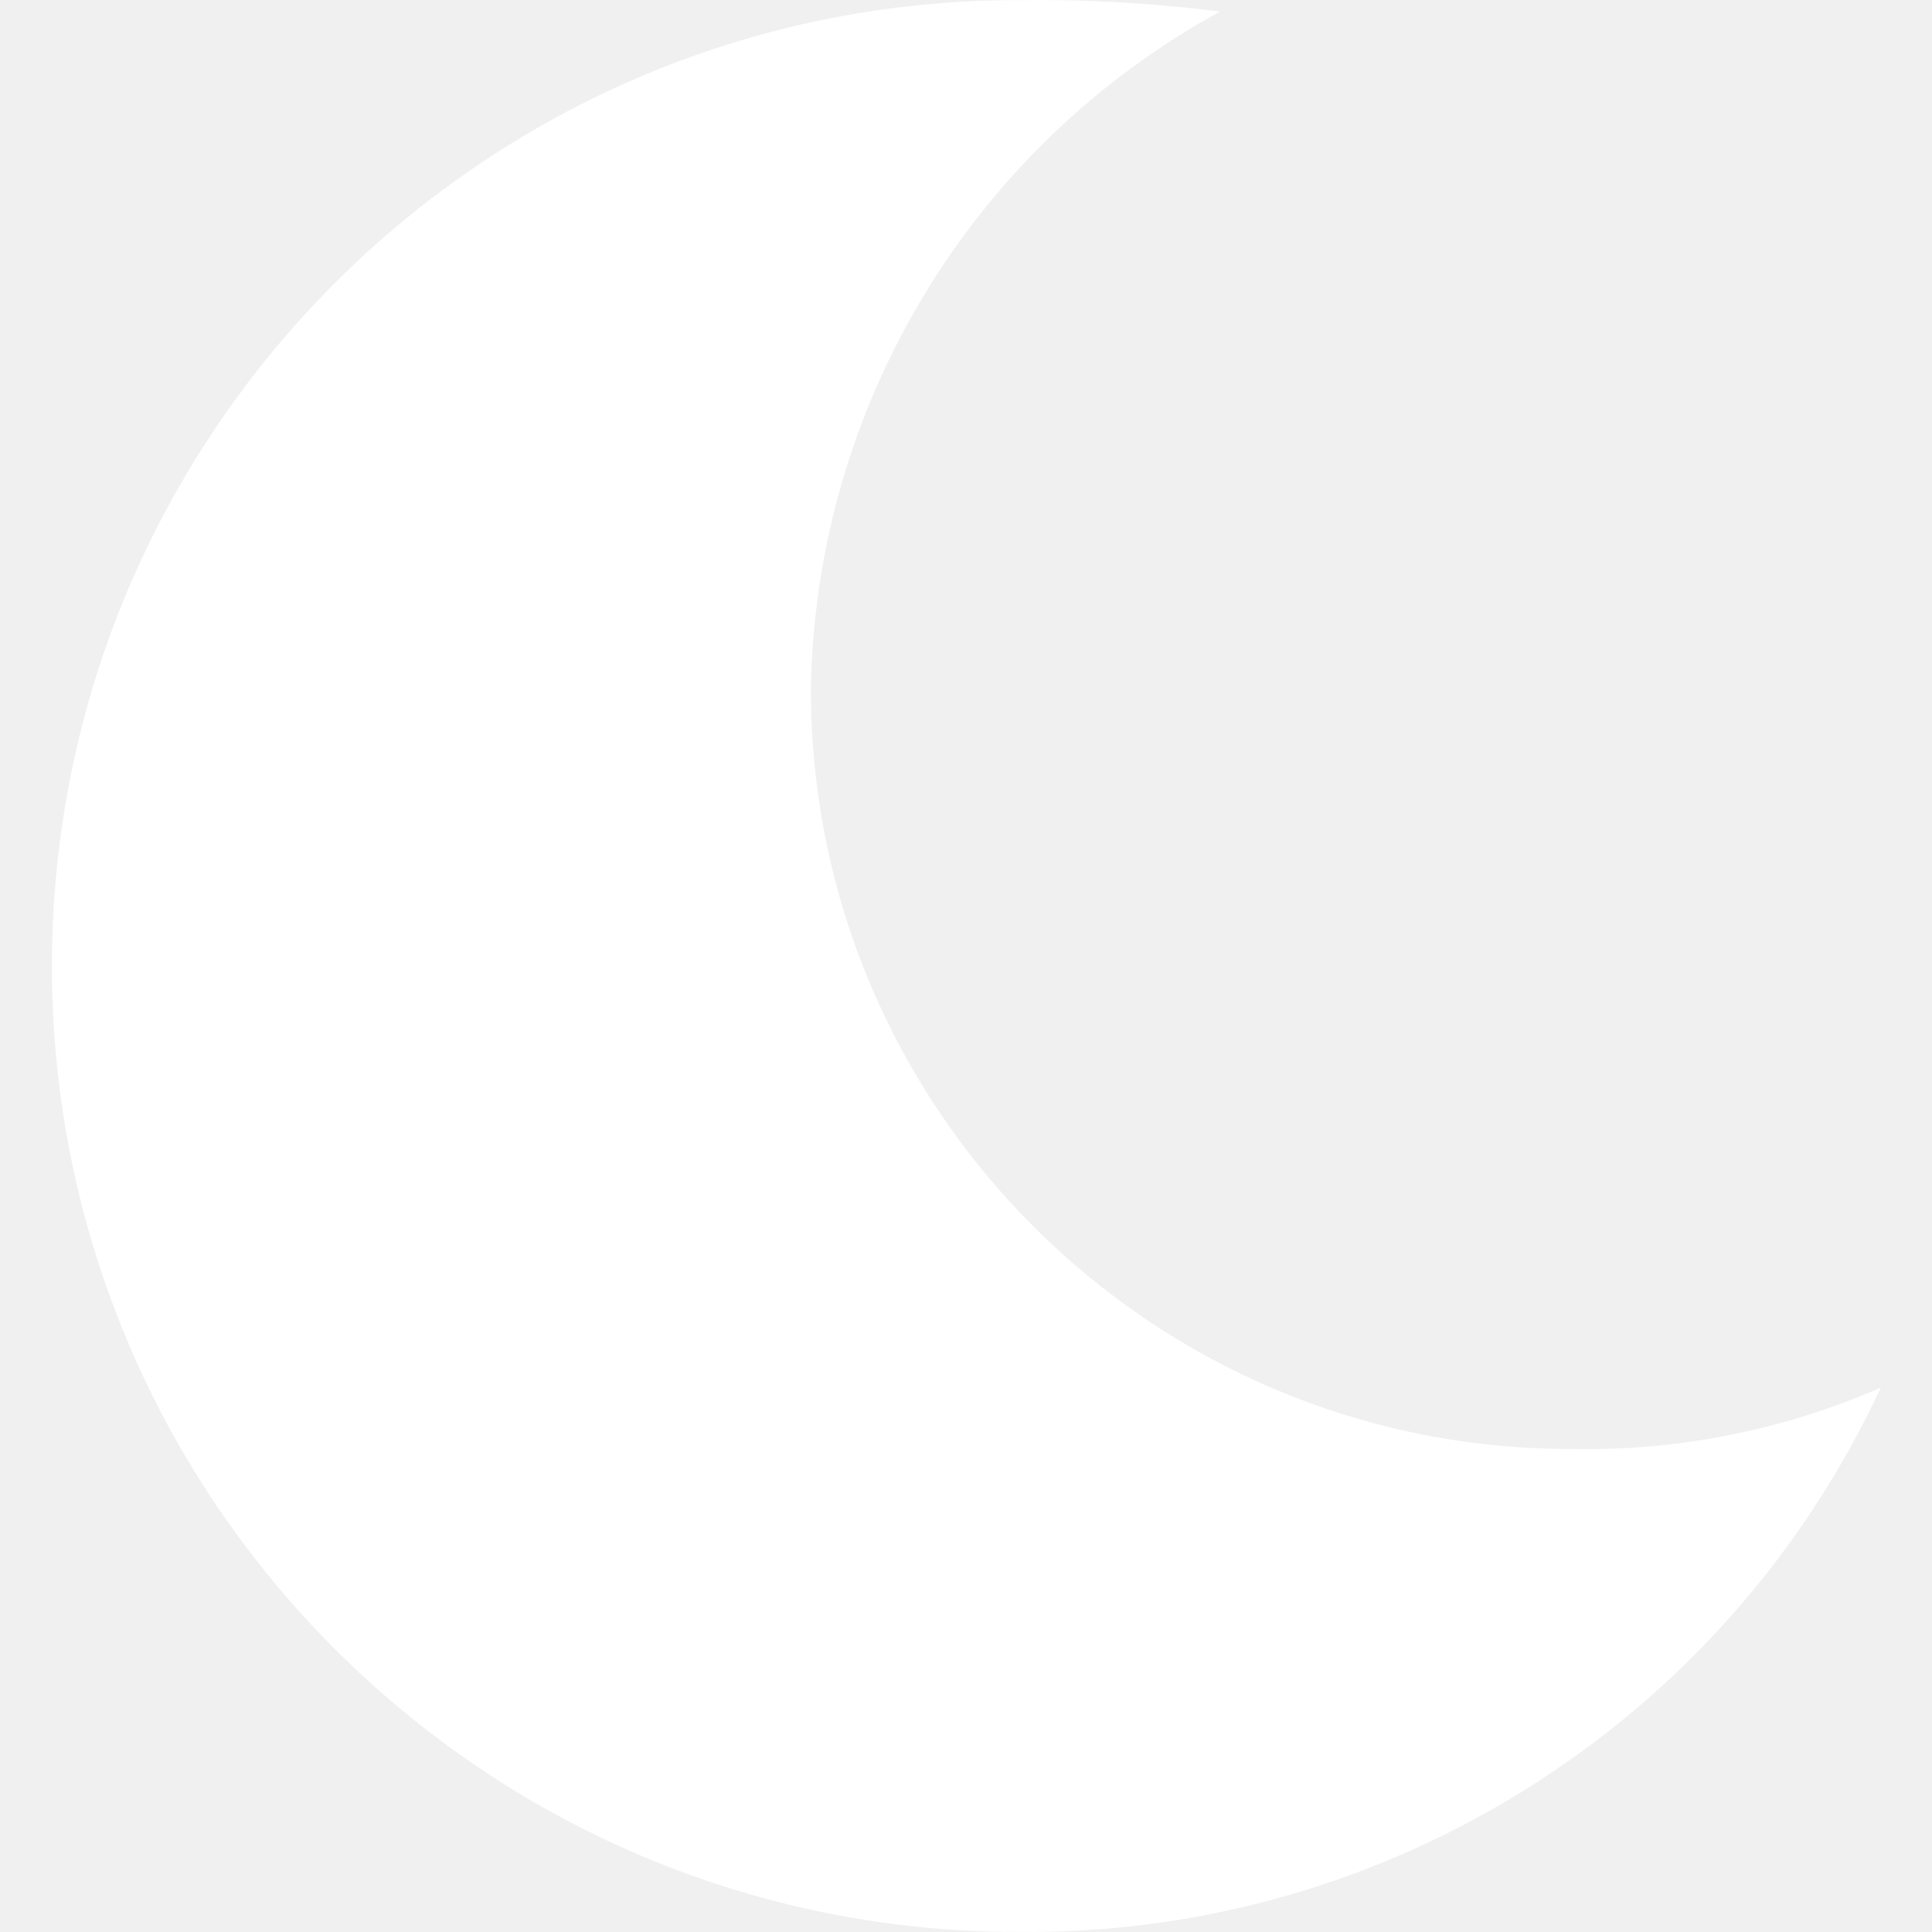
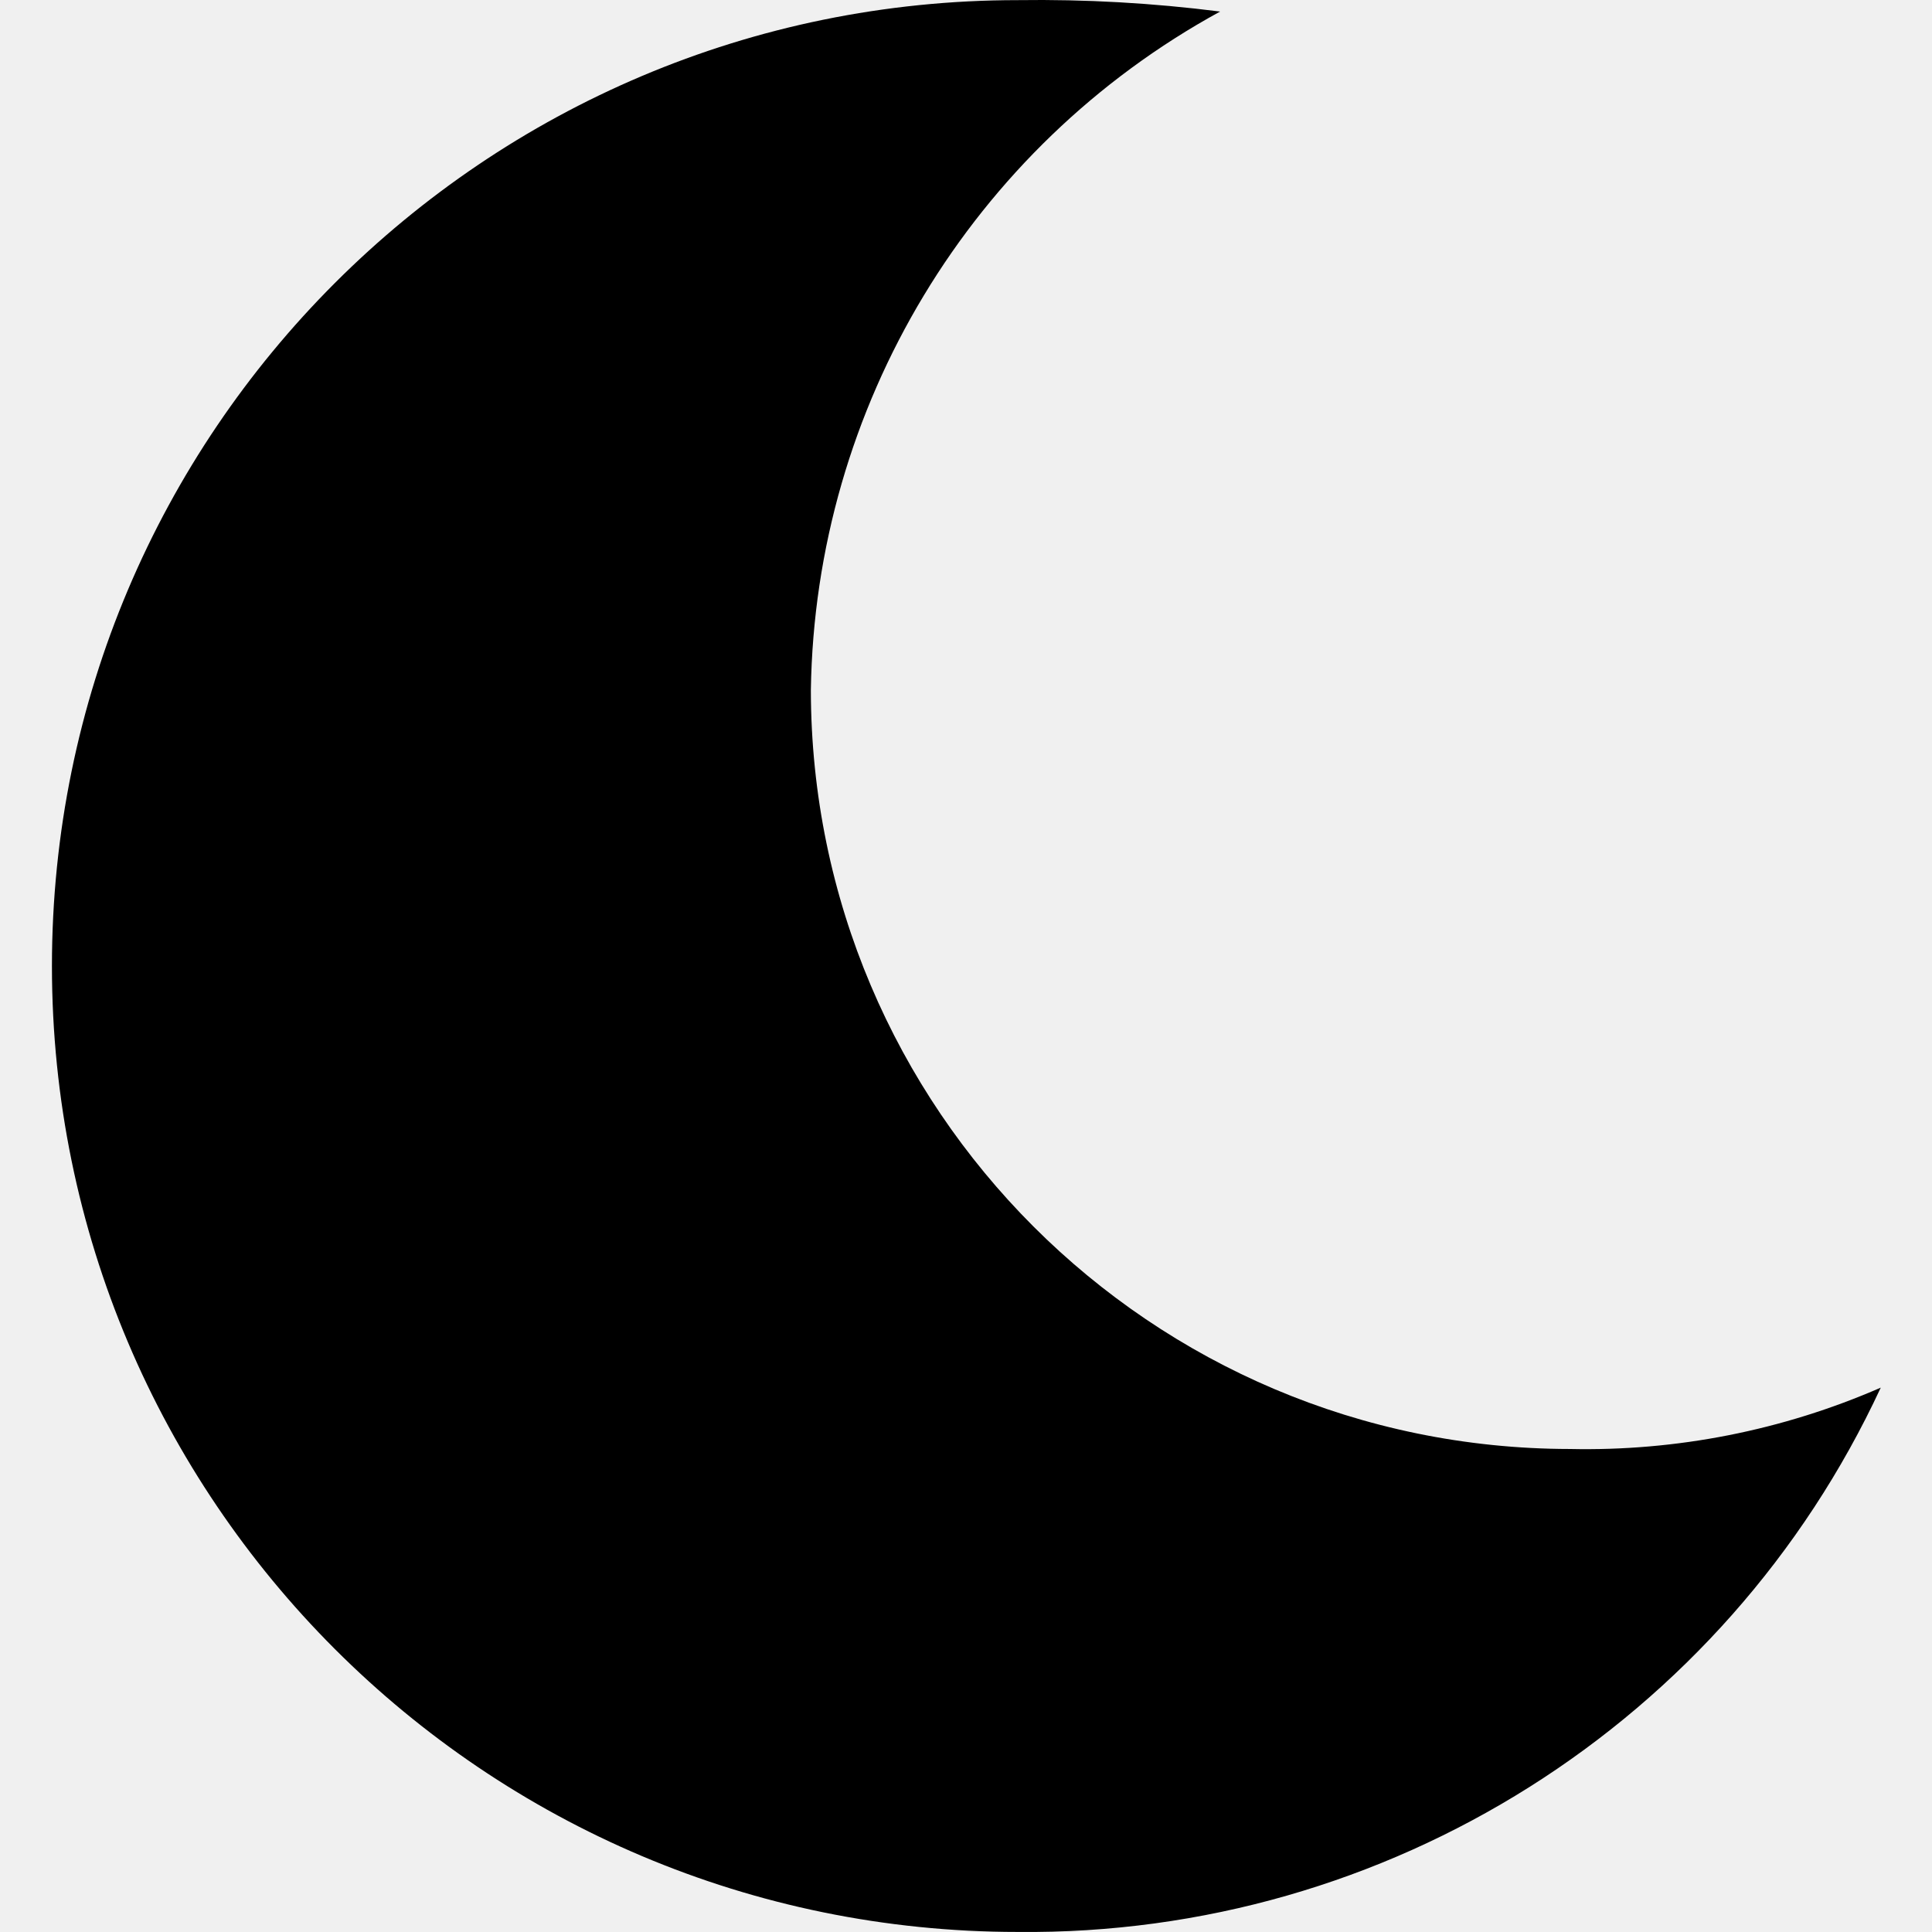
- <svg xmlns="http://www.w3.org/2000/svg" height="448pt" viewBox="-12 0 448 448.045" width="448pt" fill="#fff">
+ <svg xmlns="http://www.w3.org/2000/svg" height="448pt" viewBox="-12 0 448 448.045" width="448pt" fill="current">
  <path d="m224.023 448.031c85.715.902 164.012-48.488 200.117-126.23-22.723 9.914-47.332 14.77-72.117 14.23-97.156-.109-175.891-78.844-176-176 .973-65.719 37.234-125.832 94.91-157.352-15.555-1.98-31.23-2.867-46.91-2.648-123.715 0-224 100.289-224 224 0 123.715 100.285 224 224 224zm0 0" />
</svg>
